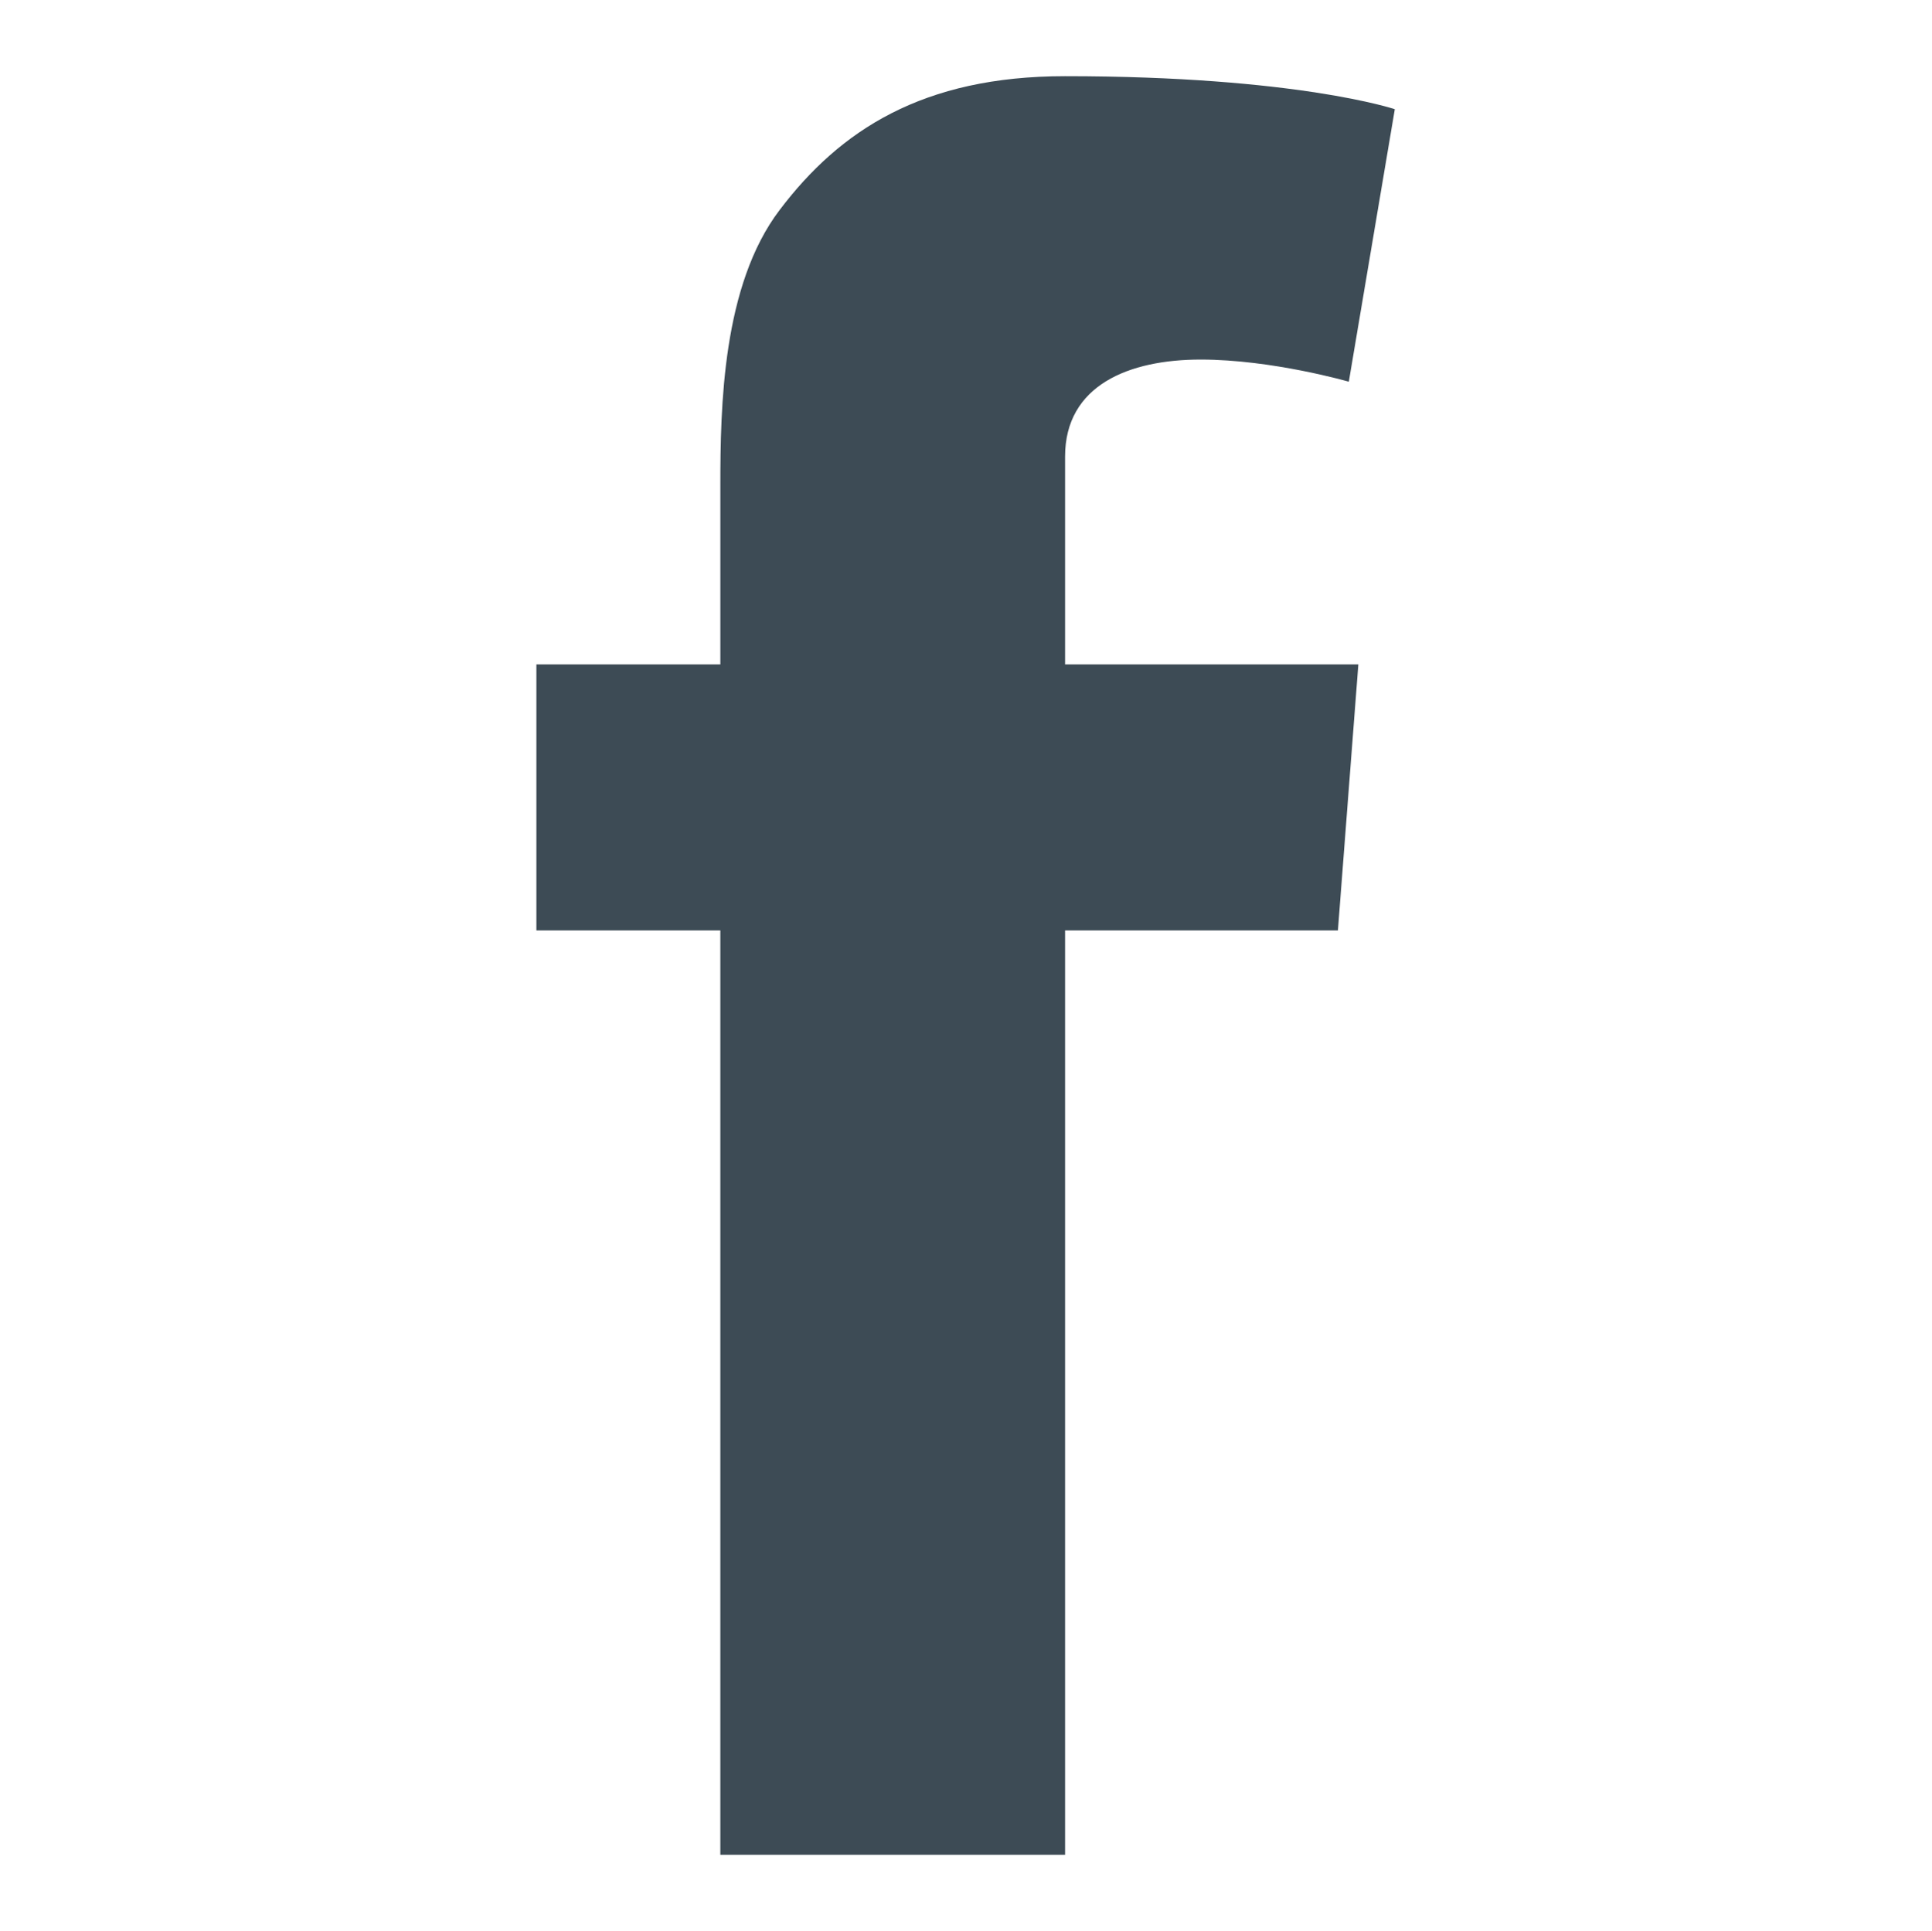
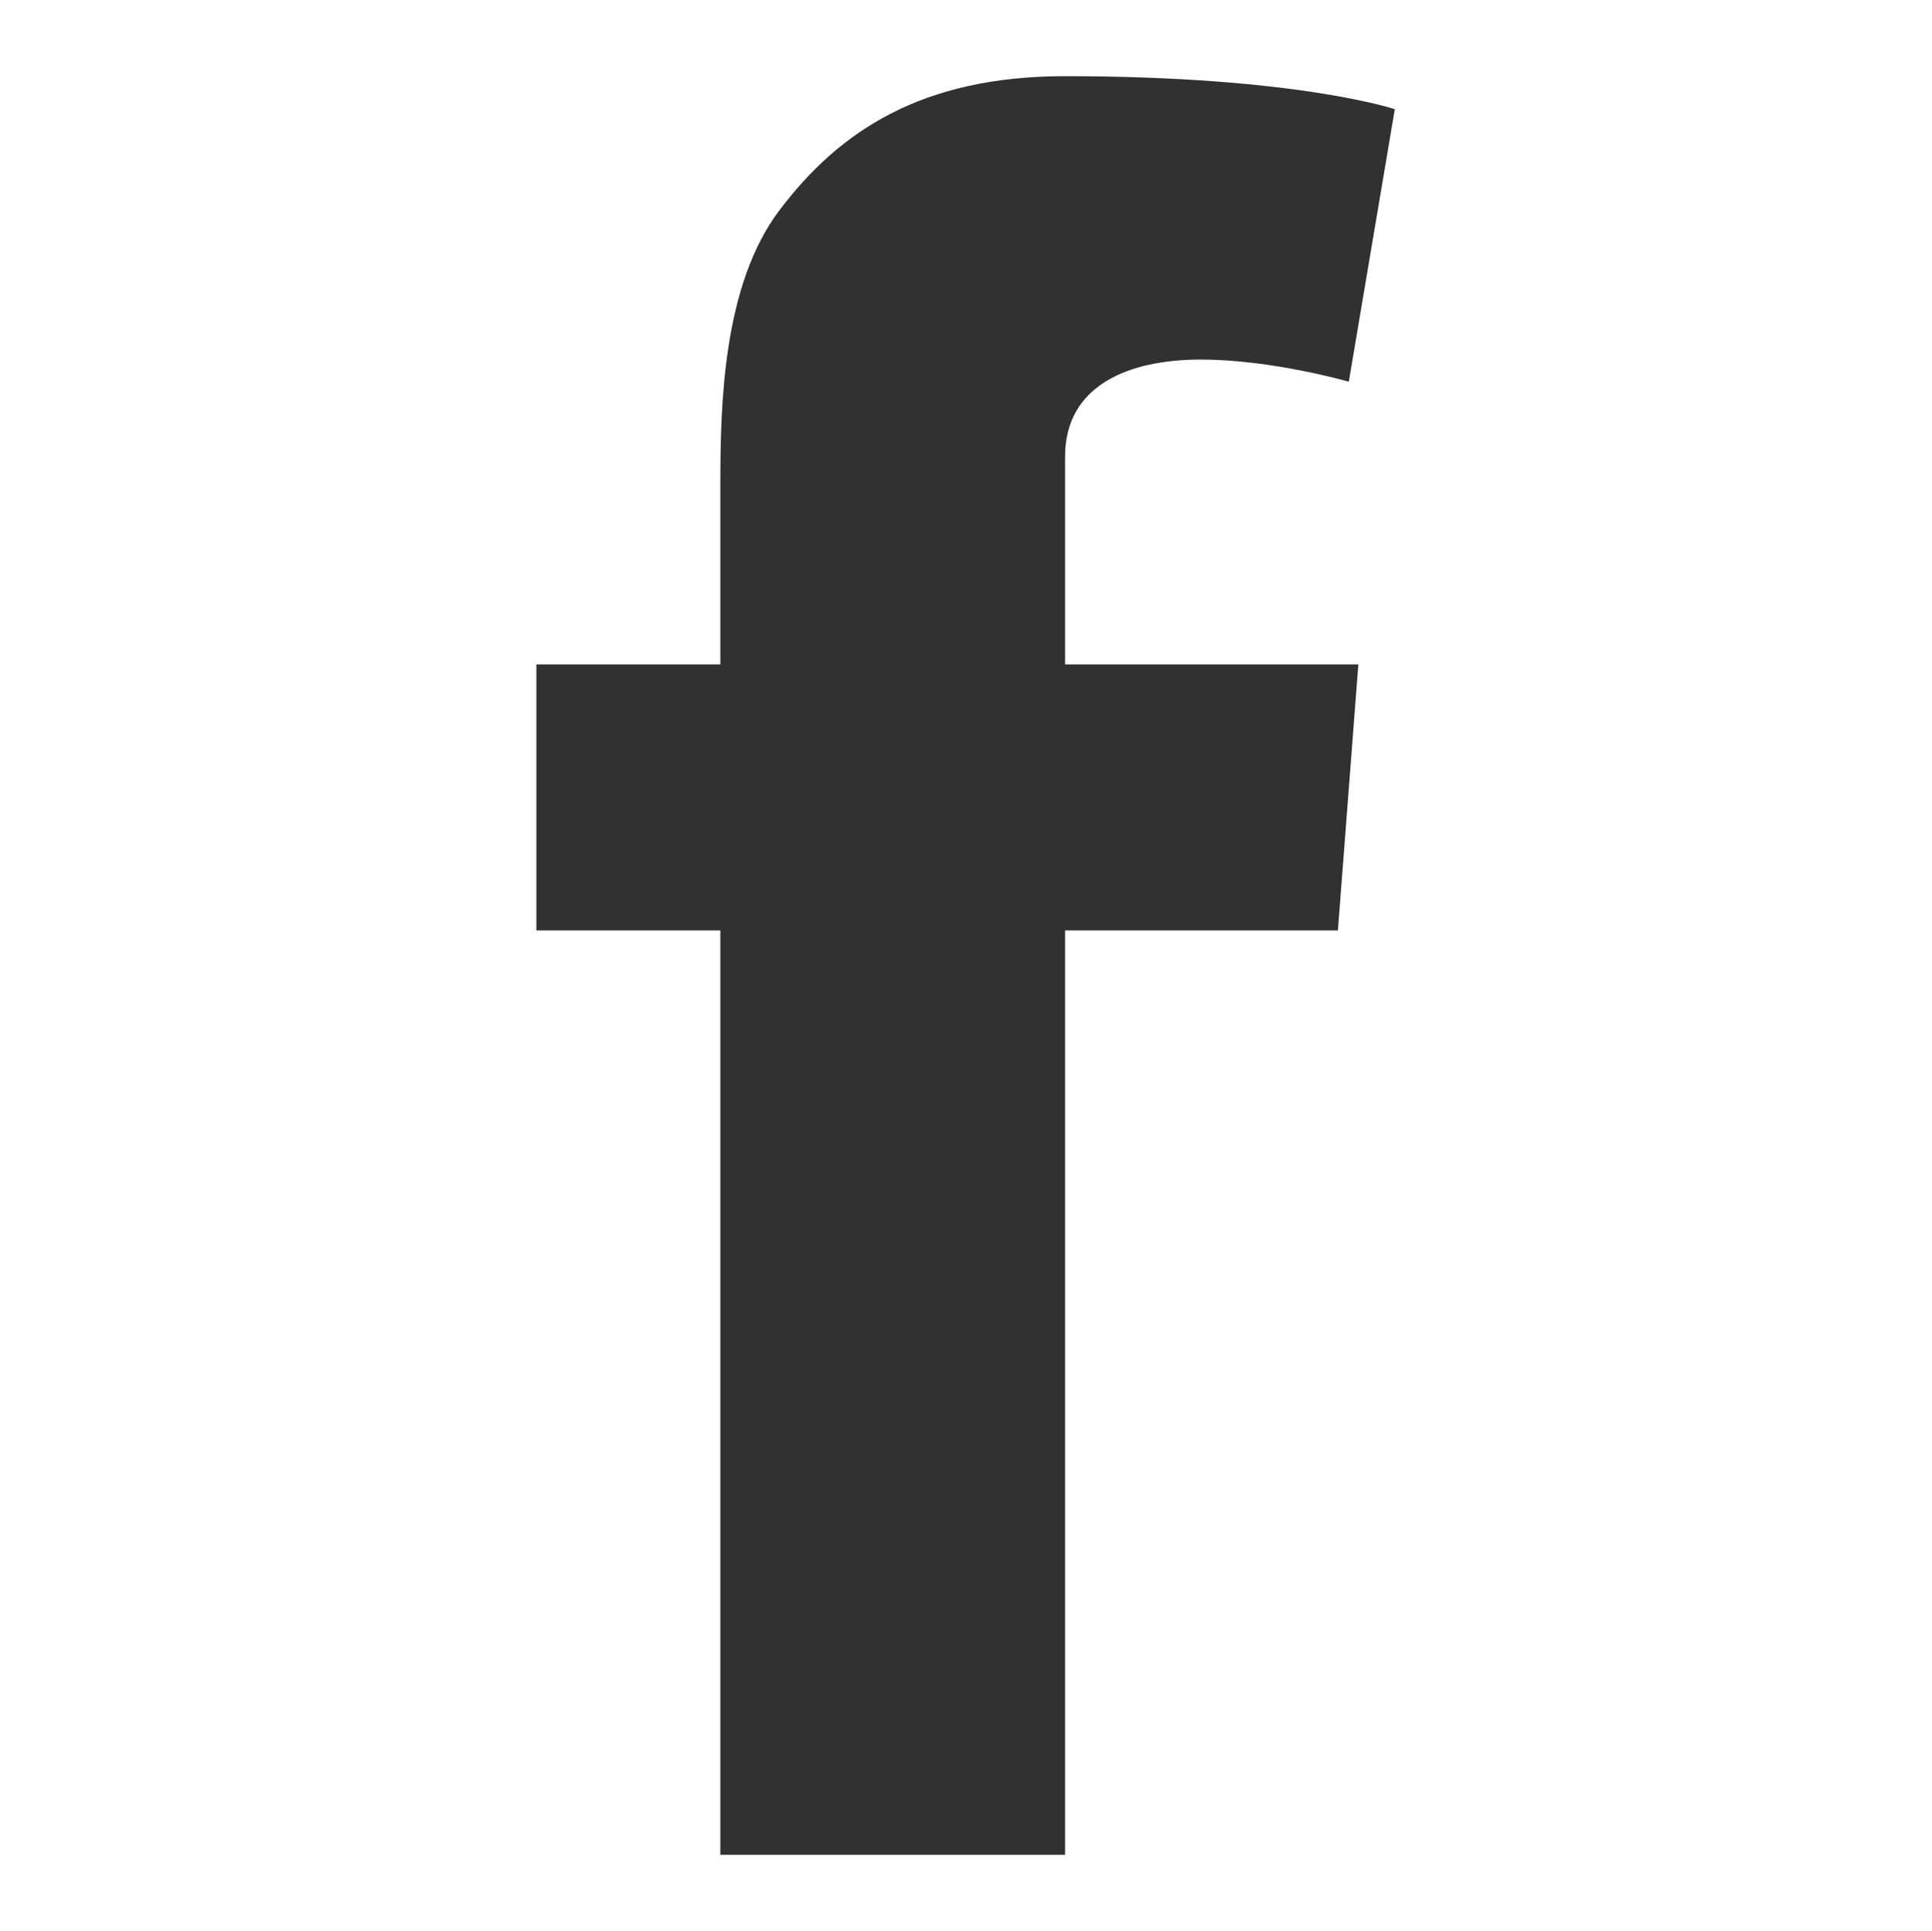
<svg xmlns="http://www.w3.org/2000/svg" version="1.1" id="Layer_1" x="0px" y="0px" width="283.465px" height="283.464px" viewBox="0 0 283.465 283.464" enable-background="new 0 0 283.465 283.464" xml:space="preserve">
-   <path fill="#3D4B55" d="M78.732,97.532h27V85.283v-12v-2.001c0-11.55,0.298-29.4,8.698-40.449c8.85-11.702,21-19.65,41.901-19.65  c34.048,0,48.4,4.849,48.4,4.849l-6.75,40.001c0,0-11.25-3.251-21.75-3.251s-19.9,3.75-19.9,14.25v4.25v14.001v12.249h43.048  l-3,39.05h-40.048v135.7h-50.6v-135.7h-27v-39.05H78.732z" />
+   <path fill="#313131" d="M78.732,97.532h27V85.283v-12v-2.001c0-11.55,0.298-29.4,8.698-40.449c8.85-11.702,21-19.65,41.901-19.65  c34.048,0,48.4,4.849,48.4,4.849l-6.75,40.001c0,0-11.25-3.251-21.75-3.251s-19.9,3.75-19.9,14.25v4.25v14.001v12.249h43.048  l-3,39.05h-40.048v135.7h-50.6v-135.7h-27v-39.05H78.732z" />
</svg>
